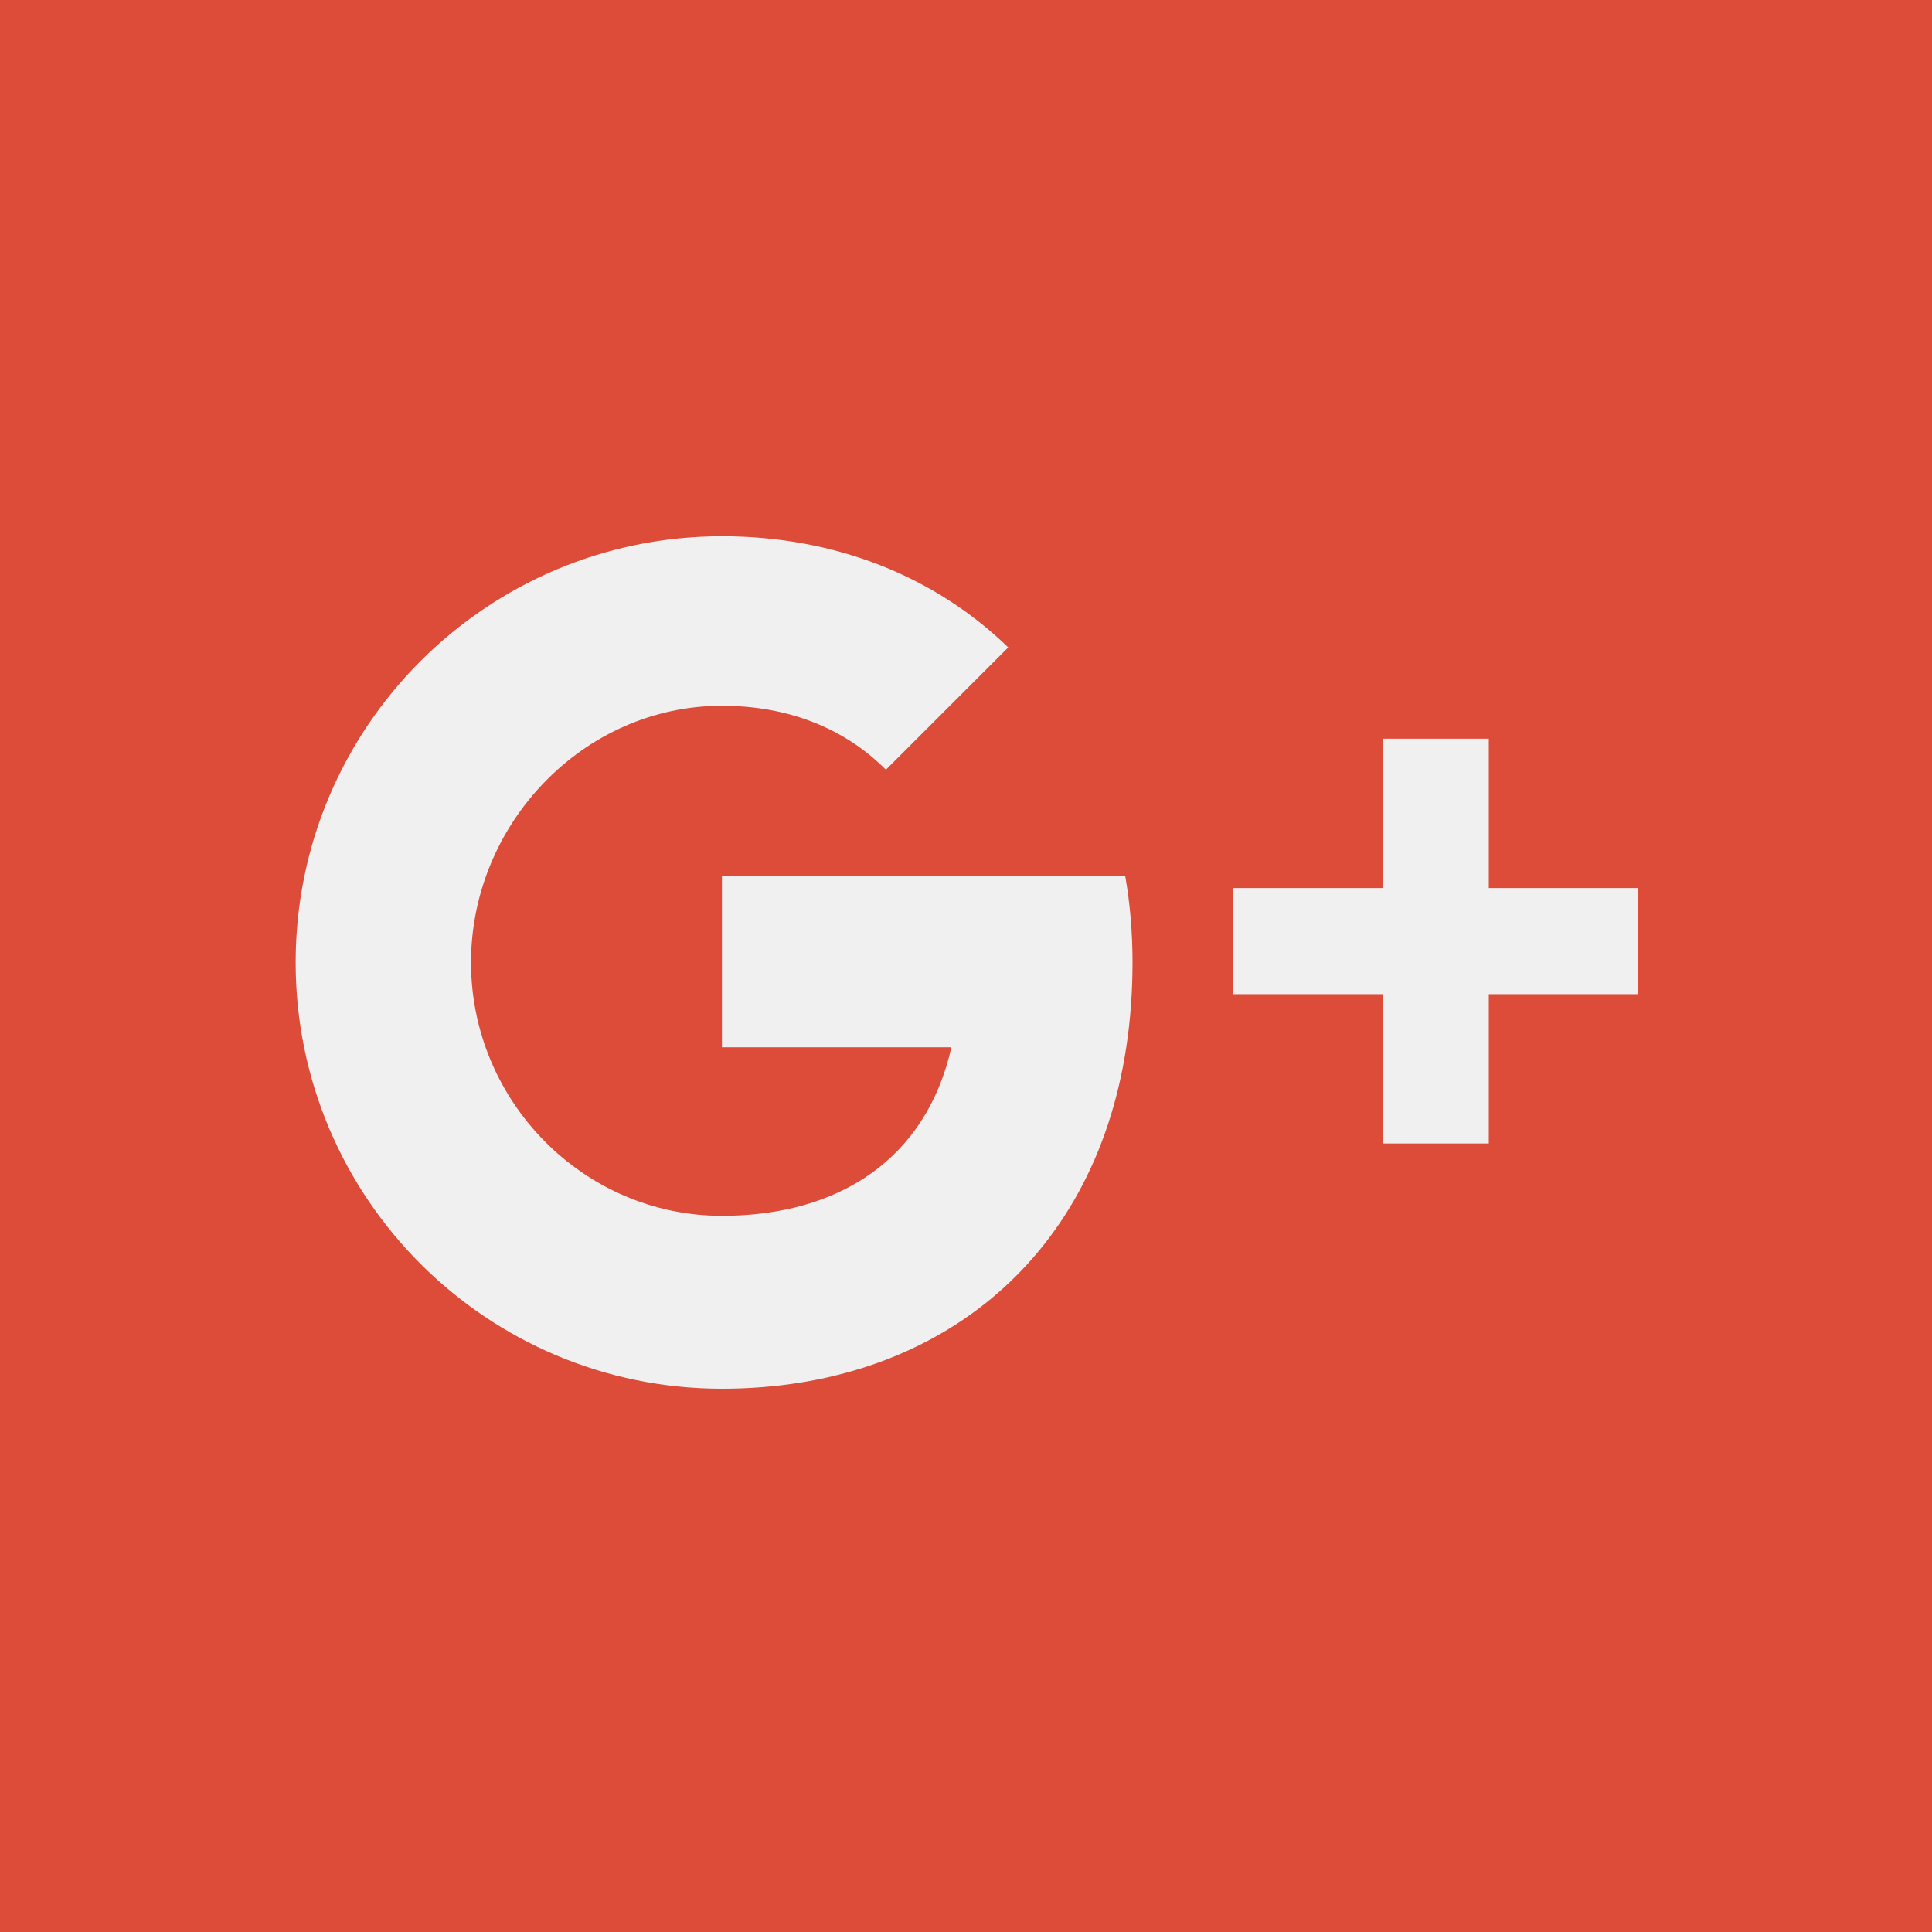
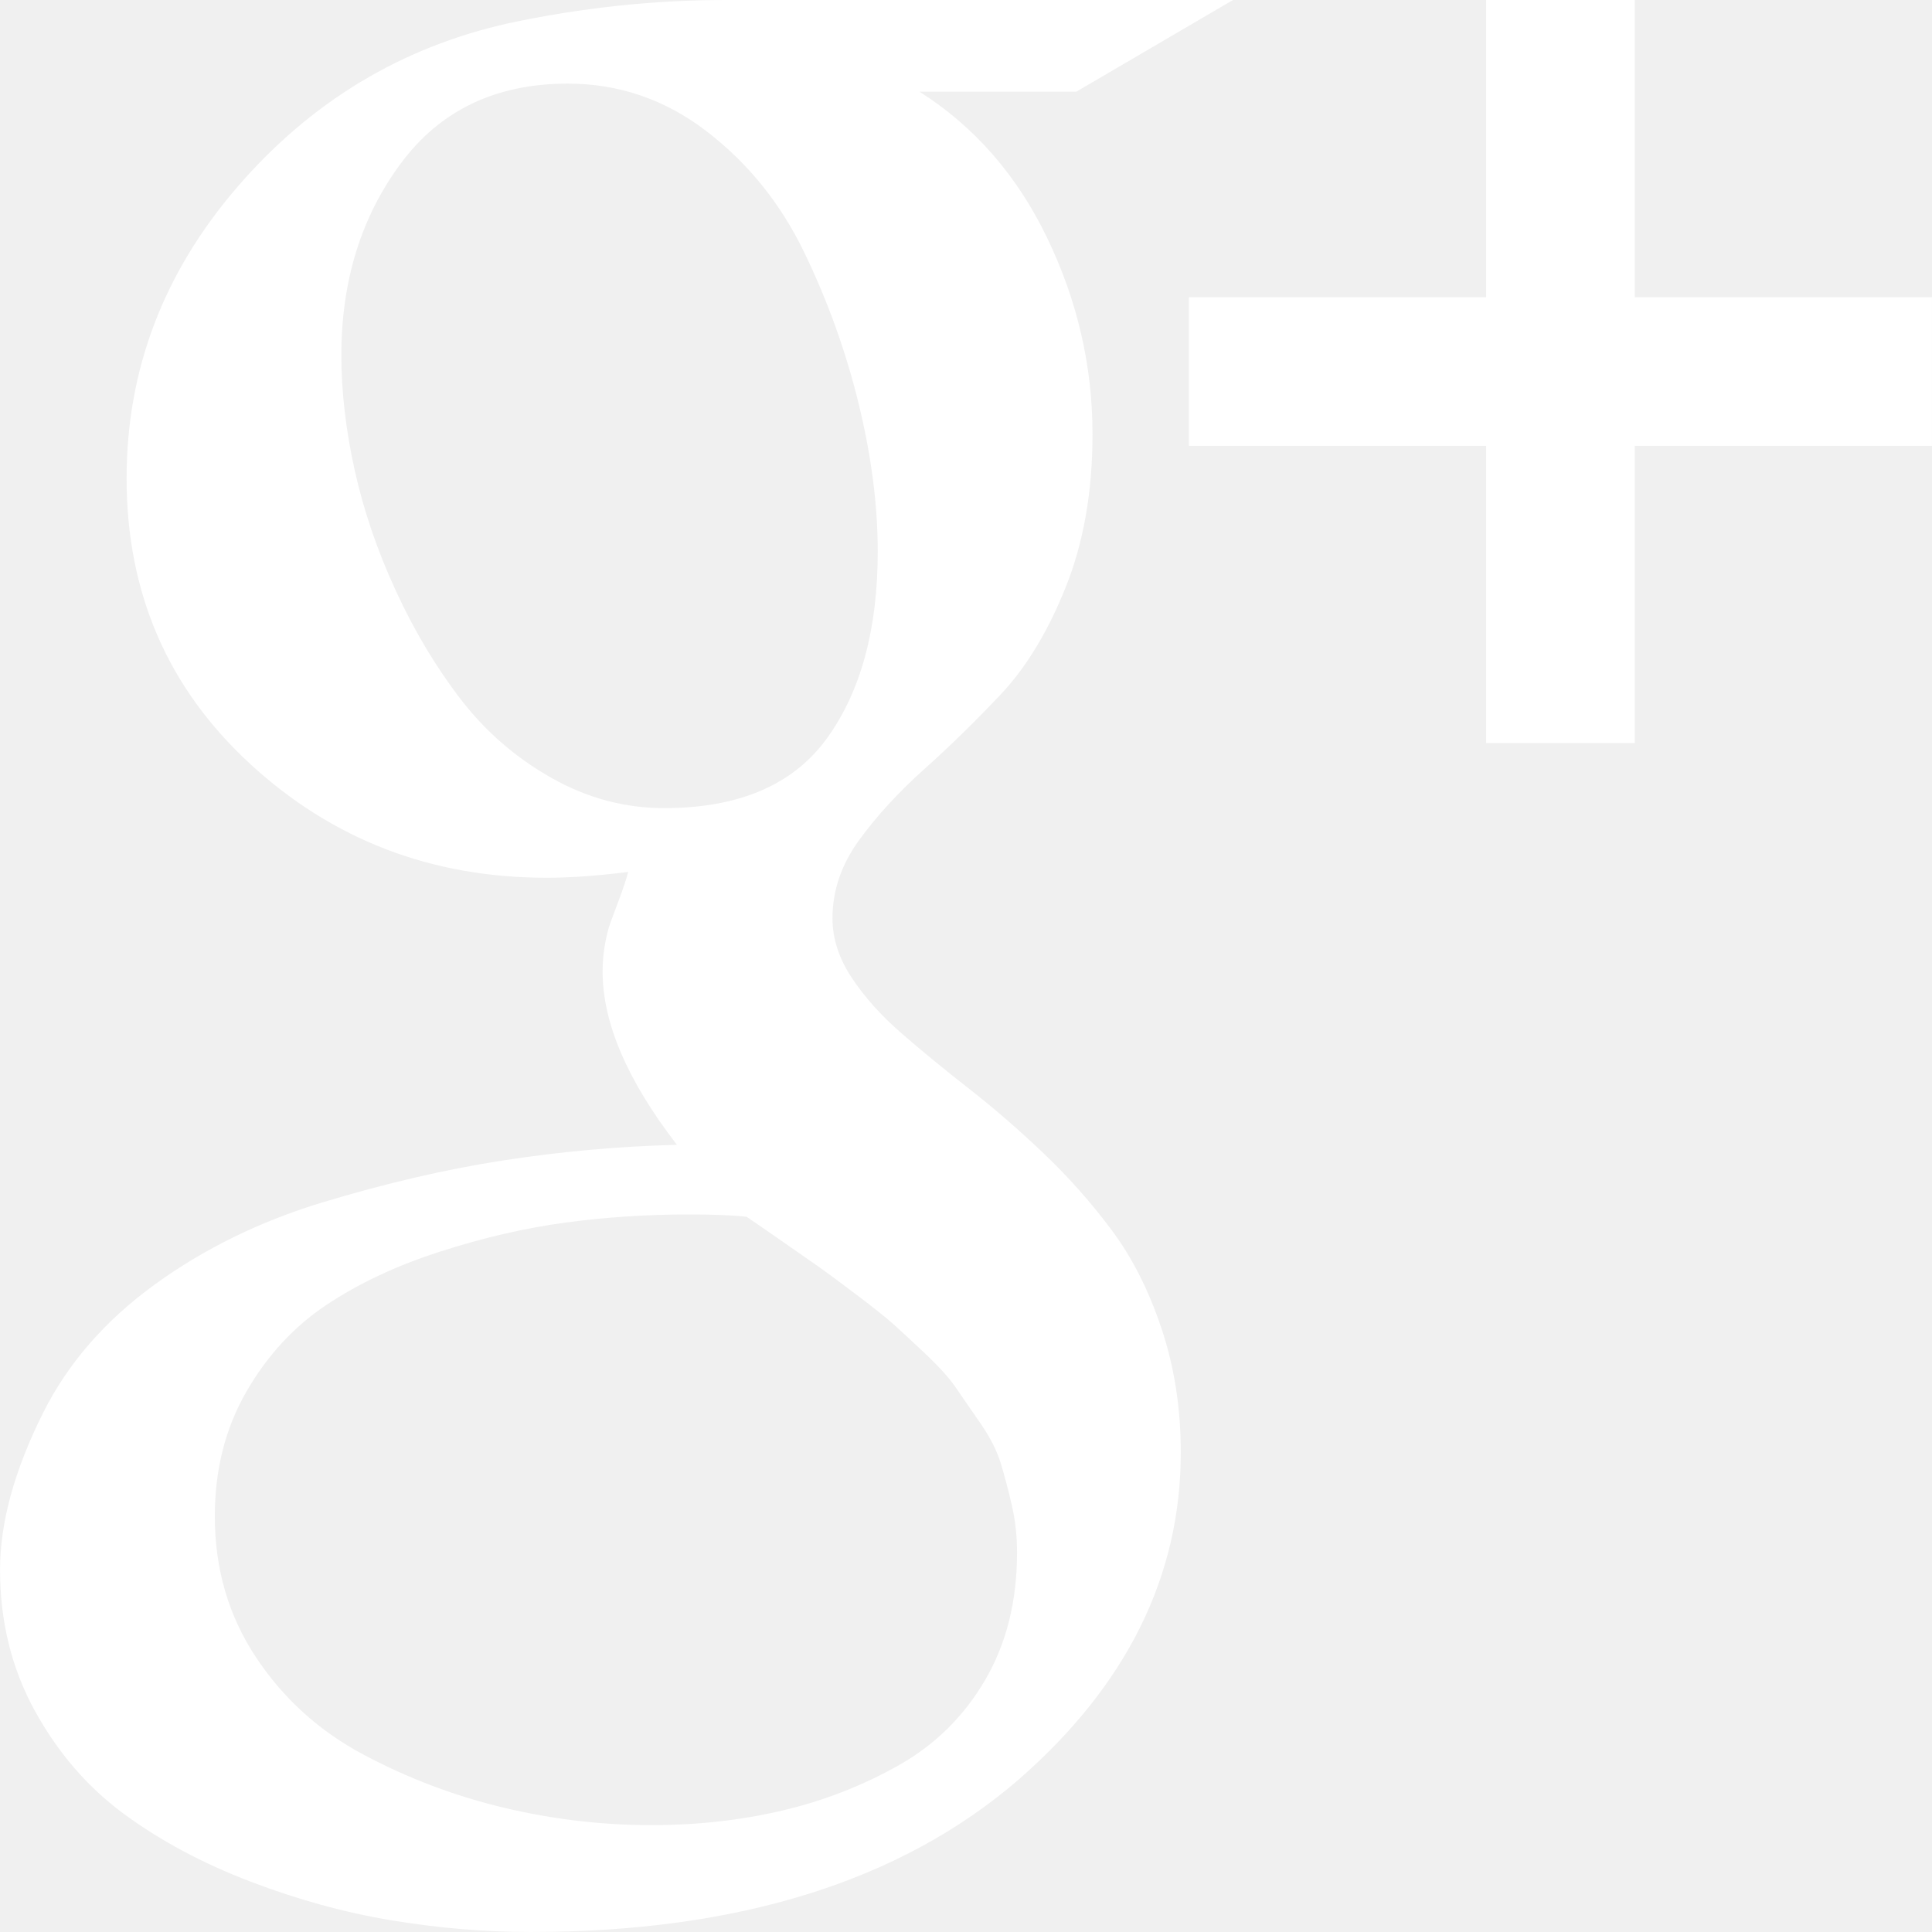
- <svg xmlns="http://www.w3.org/2000/svg" version="1.1" id="Capa_1" x="0px" y="0px" viewBox="0 0 455.73 455.73" style="enable-background:new 0 0 455.73 455.73;" xml:space="preserve">
-   <path style="fill:#DD4B39;" d="M0,0v455.73h455.73V0H0z M265.67,247.037c-7.793,51.194-45.961,80.543-95.376,80.543  c-55.531,0-100.552-45.021-100.552-100.552c0-55.517,45.021-100.538,100.552-100.538c26.862,0,50.399,9.586,67.531,26.226  l-28.857,28.857c-9.773-9.846-23.147-15.094-38.674-15.094c-32.688,0-59.189,27.874-59.189,60.548  c0,32.703,26.501,59.768,59.189,59.768c27.397,0,48.144-13.243,54.129-39.758h-54.129v-40.38h95.131  c1.142,6.506,1.72,13.315,1.72,20.37C267.144,234.025,266.638,240.69,265.67,247.037z M386.419,234.517h-35.233v35.218H326.16  v-35.218h-35.233v-25.041h35.233v-35.233h25.026v35.233h35.233V234.517z" />
+ <svg xmlns="http://www.w3.org/2000/svg" version="1.1" id="Capa_1" x="0px" y="0px" width="512px" height="512px" viewBox="0 0 475.092 475.092" style="enable-background:new 0 0 475.092 475.092;" xml:space="preserve">
+   <g>
+     <g>
+       <path d="M273.372,302.498c-5.041-6.762-10.608-13.045-16.7-18.842c-6.091-5.804-12.183-11.088-18.271-15.845    c-6.092-4.757-11.659-9.329-16.702-13.709c-5.042-4.374-9.135-8.945-12.275-13.702c-3.14-4.757-4.711-9.61-4.711-14.558    c0-6.855,2.19-13.278,6.567-19.274c4.377-5.996,9.707-11.799,15.986-17.417c6.28-5.617,12.559-11.753,18.844-18.415    c6.276-6.665,11.604-15.465,15.985-26.412c4.373-10.944,6.563-23.458,6.563-37.542c0-16.75-3.713-32.835-11.136-48.25    c-7.423-15.418-17.89-27.412-31.405-35.976h38.54L303.2,0H178.441c-17.699,0-35.498,1.906-53.384,5.72    c-26.453,5.9-48.723,19.368-66.806,40.397C40.171,67.15,31.129,90.99,31.129,117.637c0,28.171,10.138,51.583,30.406,70.233    c20.269,18.649,44.585,27.978,72.945,27.978c5.71,0,12.371-0.478,19.985-1.427c-0.381,1.521-1.043,3.567-1.997,6.136    s-1.715,4.62-2.286,6.14c-0.57,1.521-1.047,3.375-1.425,5.566c-0.382,2.19-0.571,4.428-0.571,6.71    c0,12.563,6.086,26.744,18.271,42.541c-14.465,0.387-28.737,1.67-42.825,3.86c-14.084,2.19-28.833,5.616-44.252,10.28    c-15.417,4.661-29.217,11.42-41.396,20.27c-12.182,8.854-21.317,19.366-27.408,31.549C3.533,361.559,0.01,374.405,0.01,386.017    c0,12.751,2.857,24.314,8.565,34.69c5.708,10.369,13.035,18.842,21.982,25.406c8.945,6.57,19.273,12.083,30.978,16.562    c11.704,4.47,23.315,7.659,34.829,9.562c11.516,1.903,22.888,2.854,34.119,2.854c51.007,0,90.981-12.464,119.909-37.397    c26.648-23.223,39.971-50.062,39.971-80.517c0-10.855-1.57-20.984-4.712-30.409C282.51,317.337,278.42,309.254,273.372,302.498z     M163.311,198.722c-9.707,0-18.937-2.475-27.694-7.426c-8.757-4.95-16.18-11.374-22.27-19.273    c-6.088-7.898-11.418-16.796-15.987-26.695c-4.567-9.896-7.944-19.792-10.135-29.692c-2.19-9.895-3.284-19.318-3.284-28.265    c0-18.271,4.854-33.974,14.562-47.108c9.705-13.134,23.411-19.701,41.112-19.701c12.563,0,23.935,3.899,34.118,11.704    c10.183,7.804,18.177,17.701,23.984,29.692c5.802,11.991,10.277,24.407,13.417,37.257c3.14,12.847,4.711,24.983,4.711,36.403    c0,19.036-4.139,34.317-12.419,45.833C195.144,192.964,181.775,198.722,163.311,198.722z M242.251,413.123    c-5.23,8.949-12.319,15.94-21.267,20.981c-8.946,5.048-18.509,8.758-28.693,11.14c-10.183,2.385-20.889,3.572-32.12,3.572    c-12.182,0-24.27-1.431-36.258-4.284c-11.99-2.851-23.459-7.187-34.403-12.991c-10.944-5.8-19.795-13.798-26.551-23.982    c-6.757-10.184-10.135-21.744-10.135-34.69c0-11.419,2.568-21.601,7.708-30.55c5.142-8.945,11.709-16.084,19.702-21.408    c7.994-5.332,17.319-9.713,27.979-13.131c10.66-3.433,20.937-5.808,30.833-7.139c9.895-1.335,19.985-1.995,30.262-1.995    c6.283,0,11.043,0.191,14.277,0.567c1.143,0.767,4.043,2.759,8.708,5.996s7.804,5.428,9.423,6.57    c1.615,1.137,4.567,3.326,8.85,6.563c4.281,3.237,7.327,5.661,9.135,7.279c1.803,1.618,4.421,4.045,7.849,7.279    c3.424,3.237,5.948,6.043,7.566,8.422c1.615,2.378,3.616,5.28,5.996,8.702c2.38,3.433,4.043,6.715,4.998,9.855    c0.948,3.142,1.854,6.567,2.707,10.277c0.855,3.72,1.283,7.569,1.283,11.57C250.105,393.713,247.487,404.182,242.251,413.123z" fill="#FFFFFF" />
+       <polygon points="401.998,73.089 401.998,0 365.449,0 365.449,73.089 292.358,73.089 292.358,109.636 365.449,109.636     365.449,182.725 401.998,182.725 401.998,109.636 475.081,109.636 475.081,73.089   " fill="#FFFFFF" />
+     </g>
+   </g>
  <g>
</g>
  <g>
</g>
  <g>
</g>
  <g>
</g>
  <g>
</g>
  <g>
</g>
  <g>
</g>
  <g>
</g>
  <g>
</g>
  <g>
</g>
  <g>
</g>
  <g>
</g>
  <g>
</g>
  <g>
</g>
  <g>
</g>
</svg>
